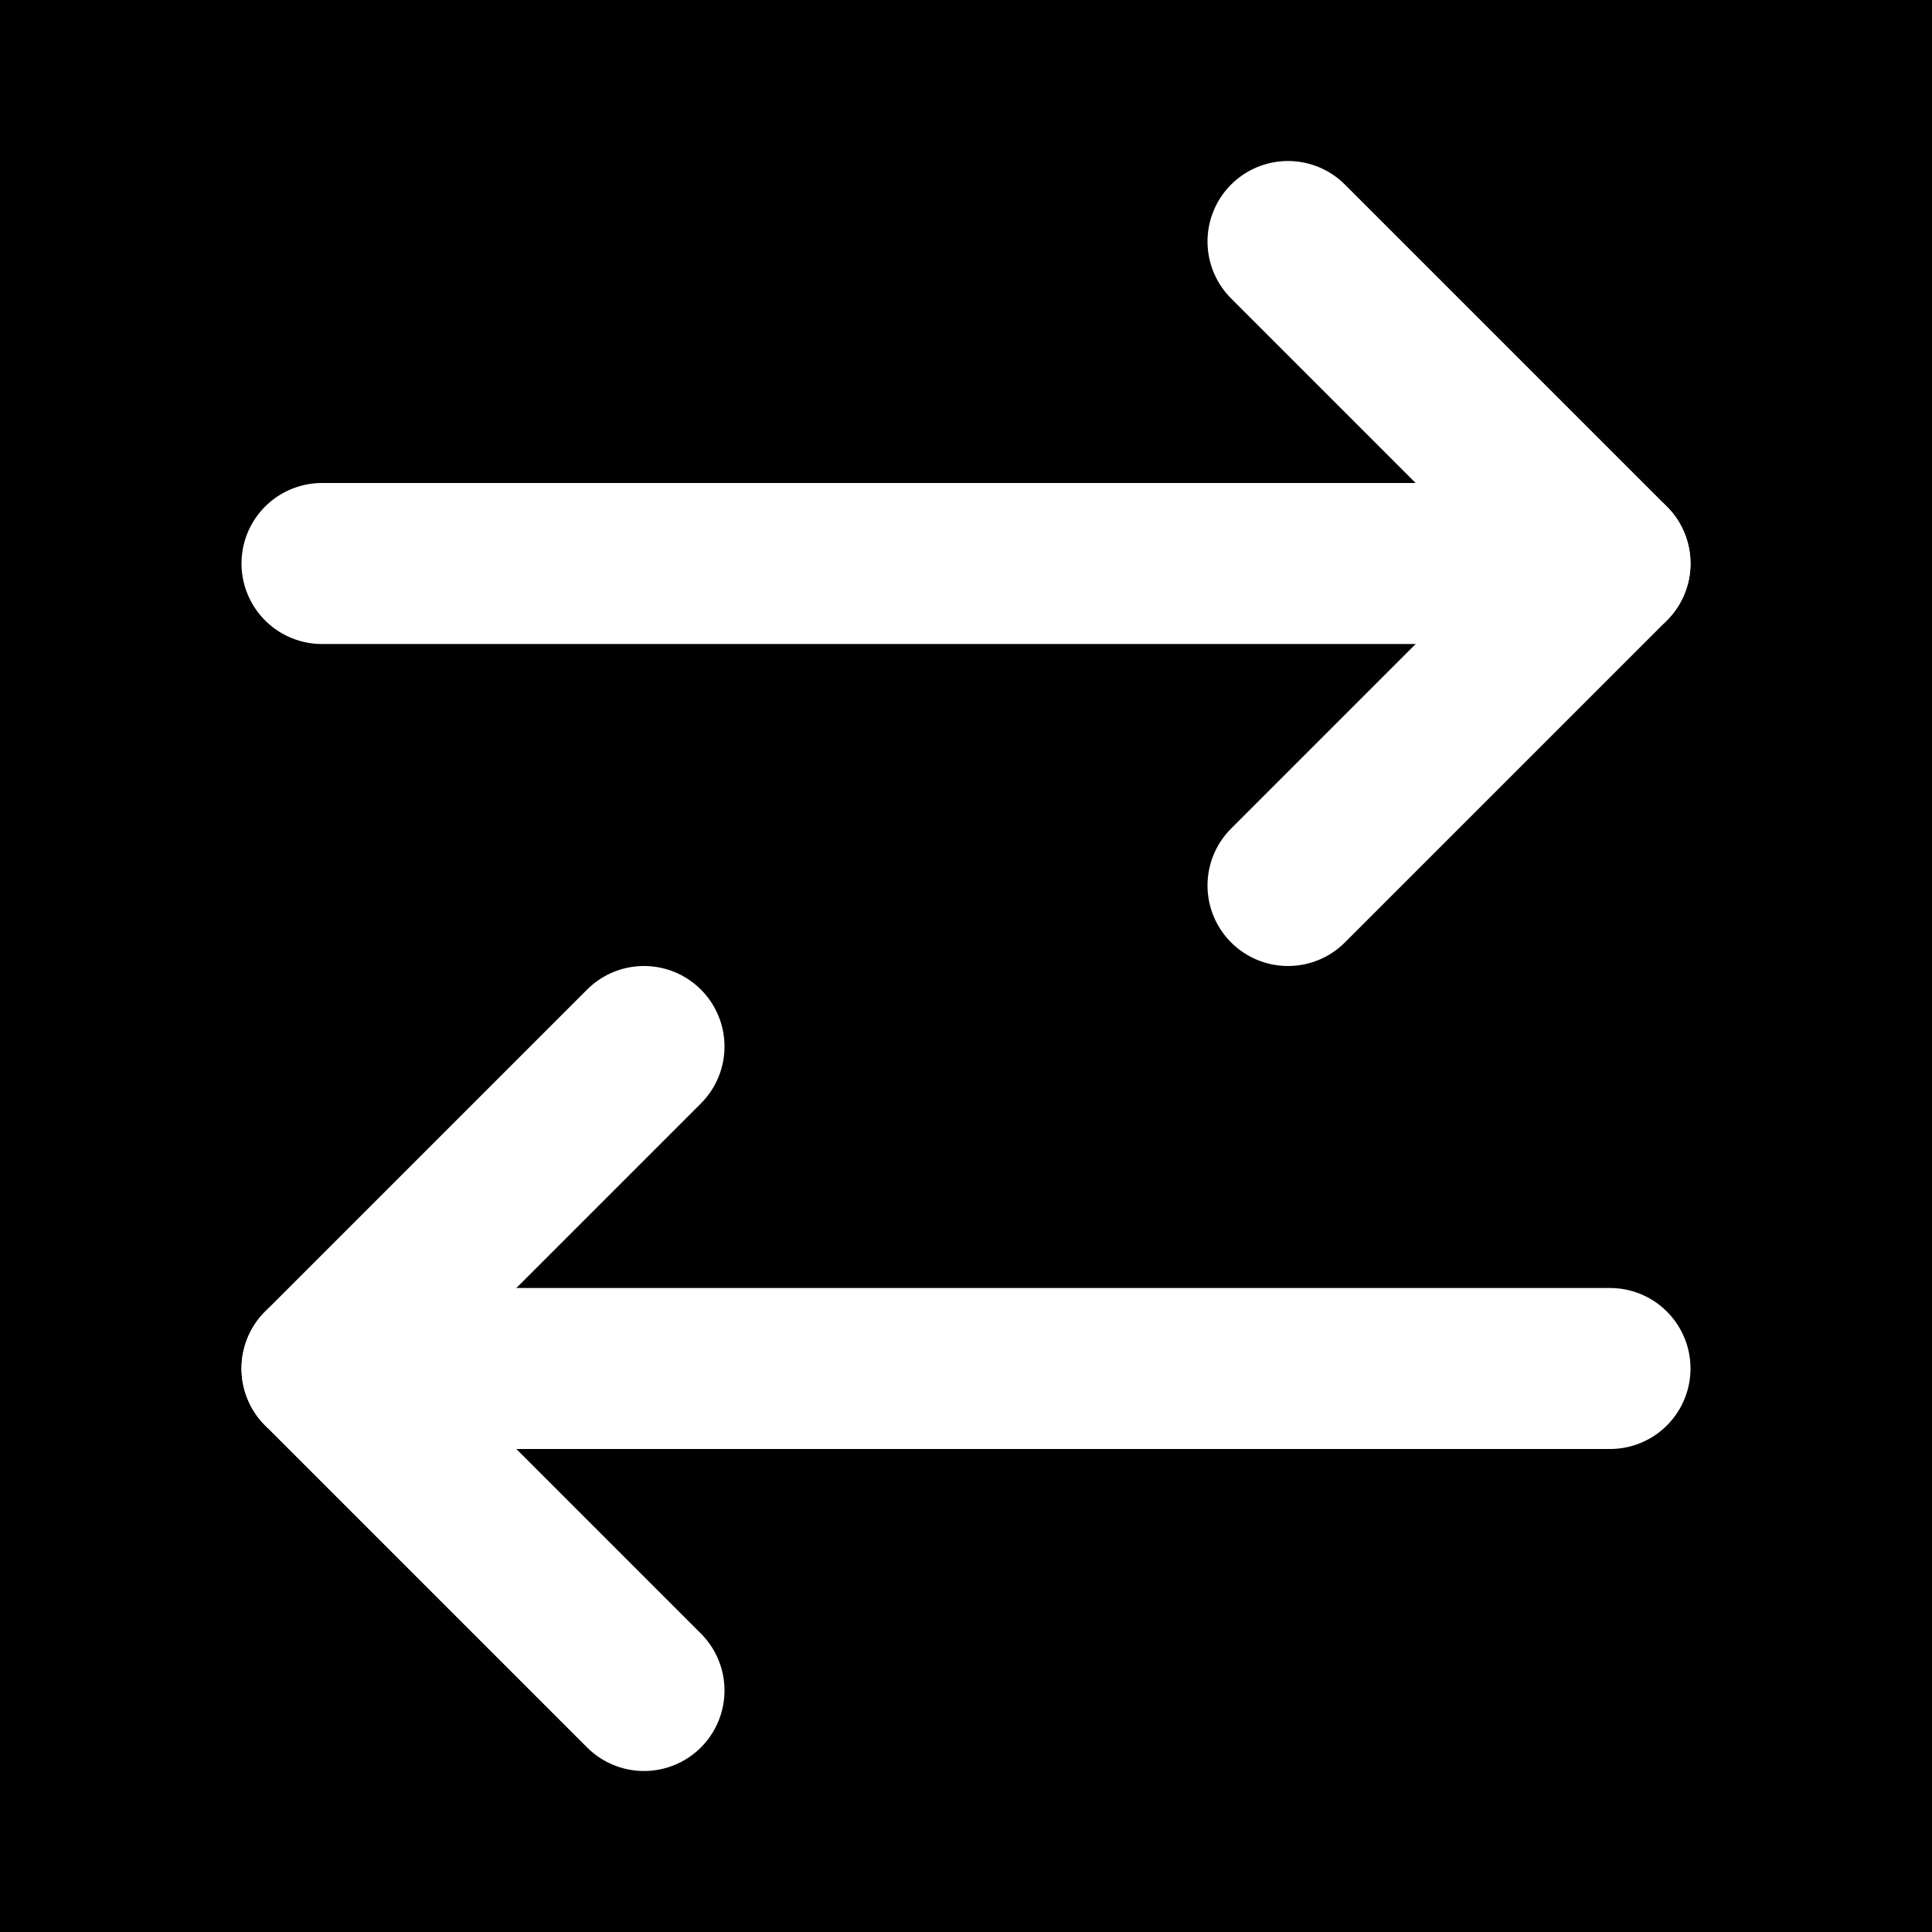
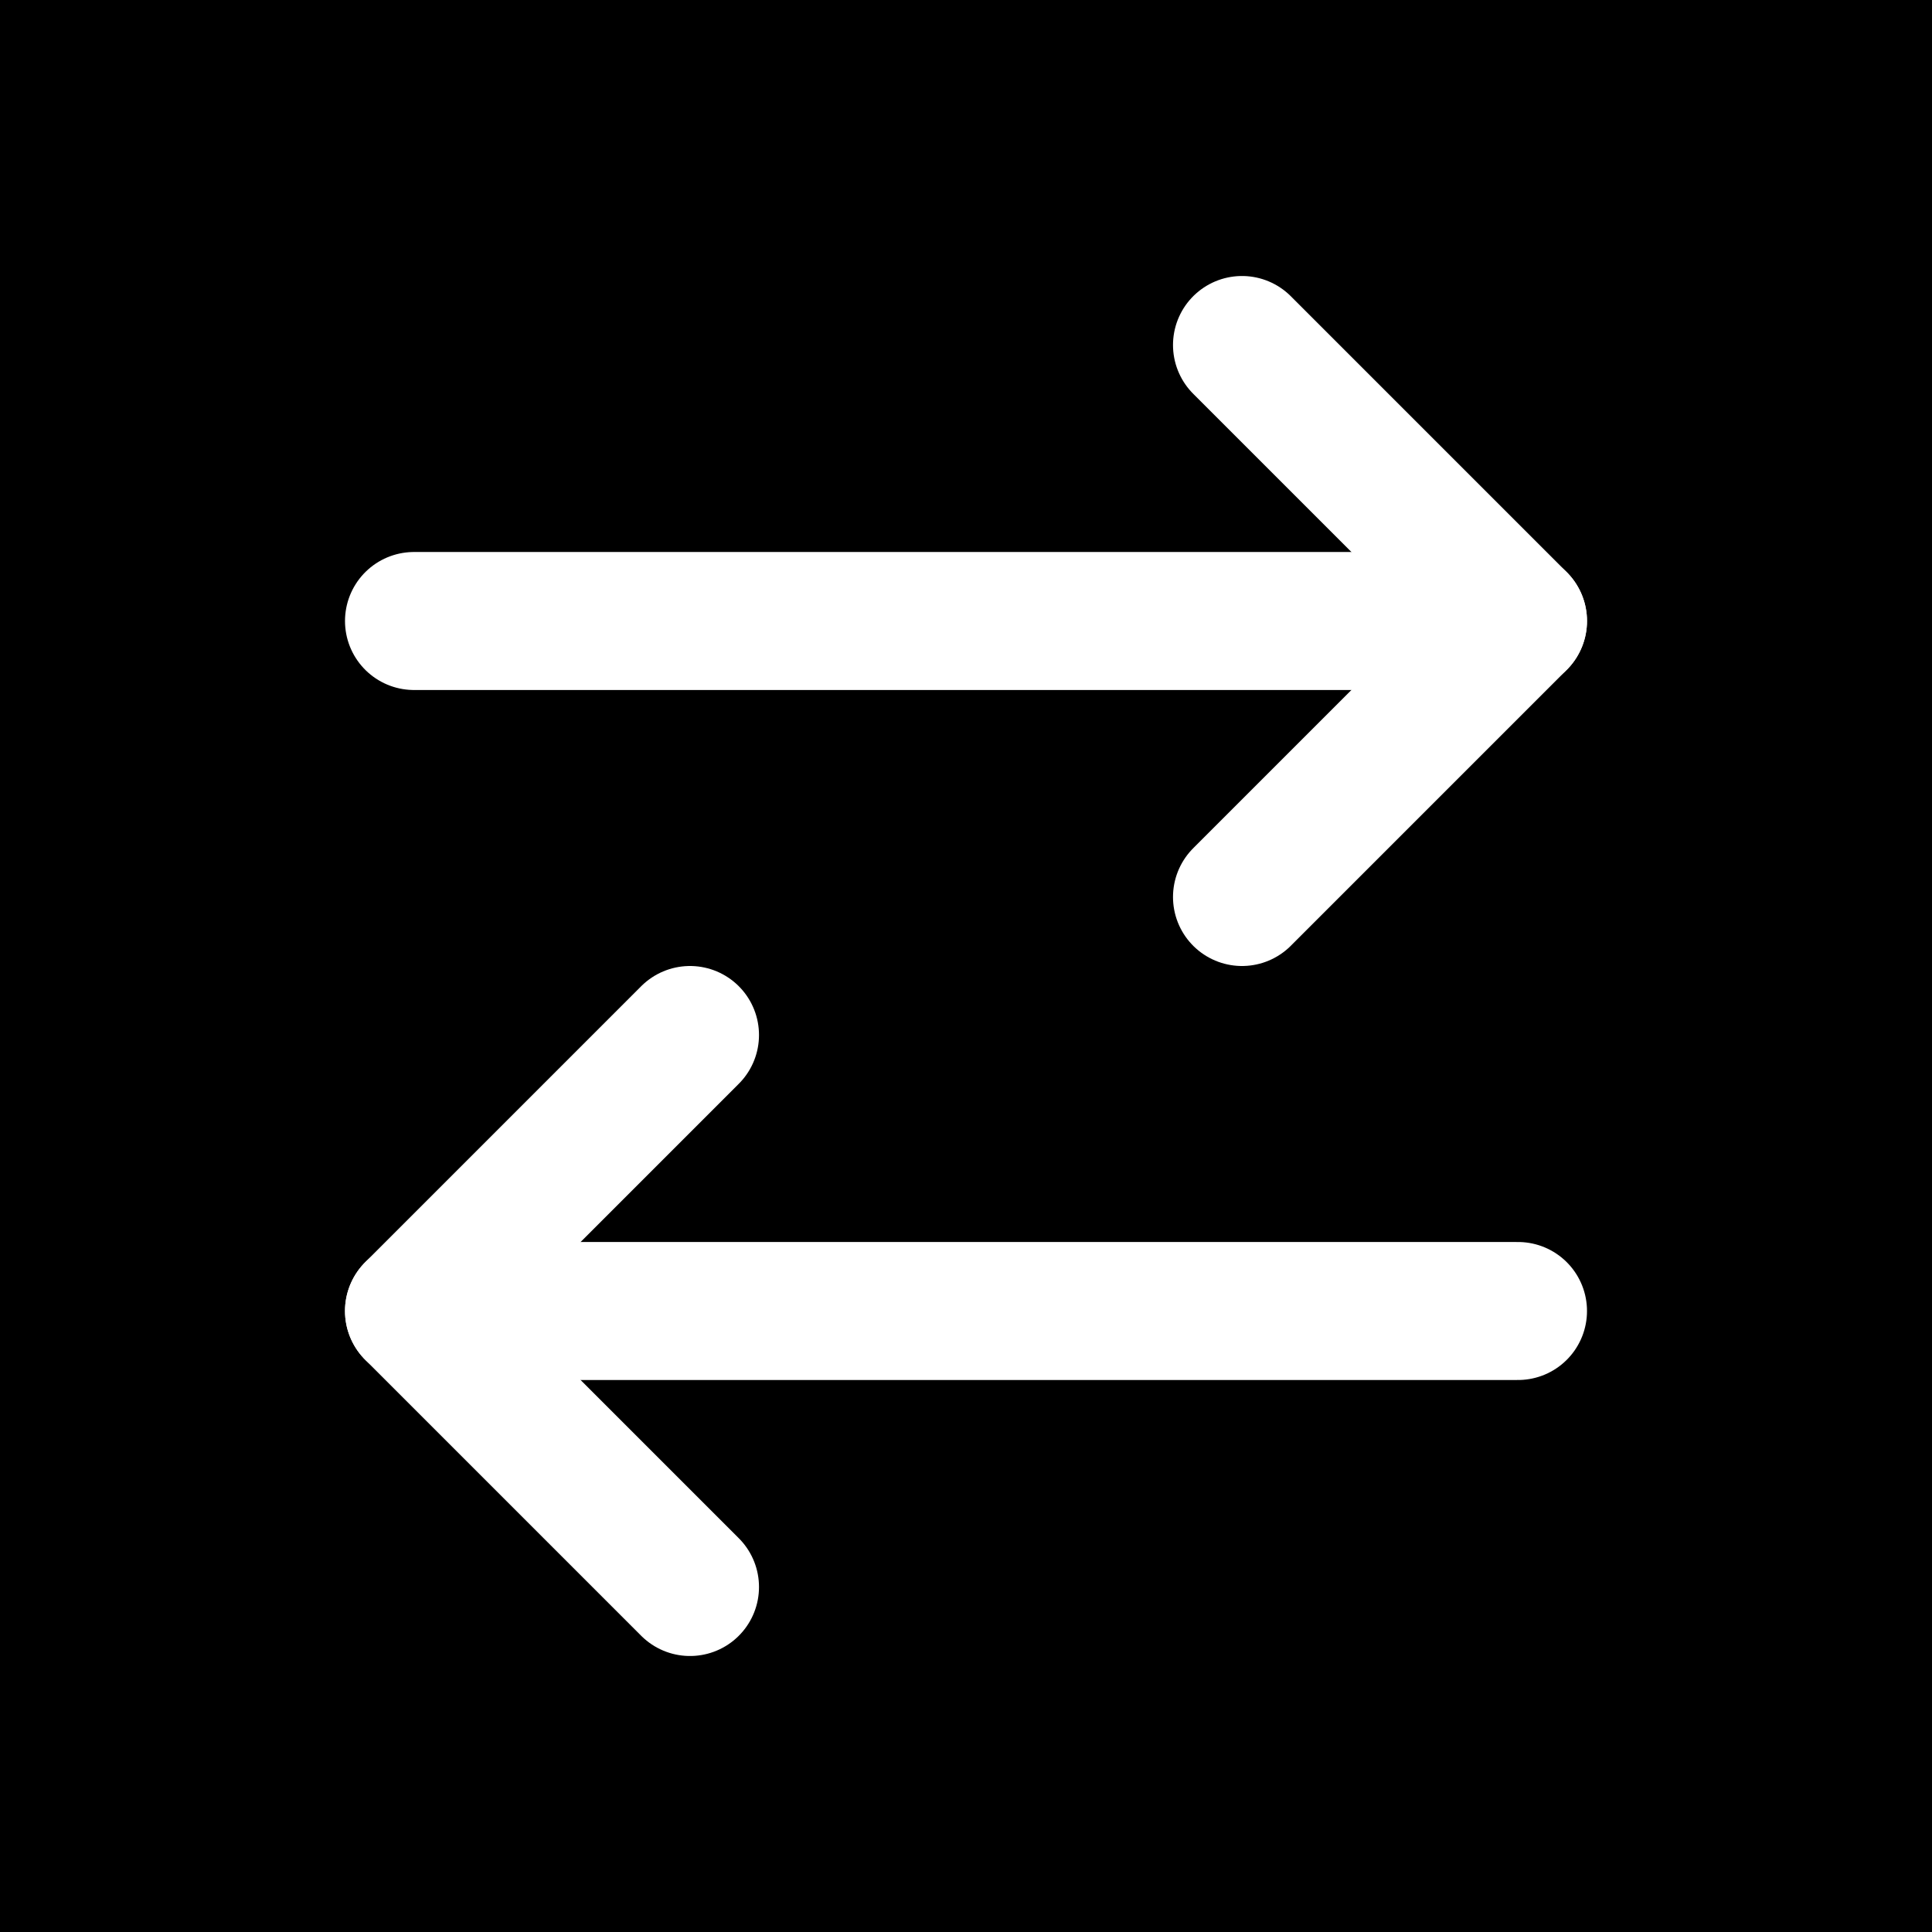
- <svg xmlns="http://www.w3.org/2000/svg" width="24" height="24" viewBox="0 0 24 24" stroke="#fff" stroke-width="2" stroke-linecap="round" stroke-linejoin="round">
-   <rect width="24" height="24" fill="#000" stroke="none" />
+ <svg xmlns="http://www.w3.org/2000/svg" width="24" height="24" viewBox="-2 -2 28 28" stroke="#fff" stroke-width="2" stroke-linecap="round" stroke-linejoin="round">
+   <rect x="-2" y="-2" width="28" height="28" fill="#000" stroke="none" />
  <path d="m16 3 4 4-4 4" />
  <path d="M20 7H4" />
  <path d="m8 21-4-4 4-4" />
  <path d="M4 17h16" />
</svg>
